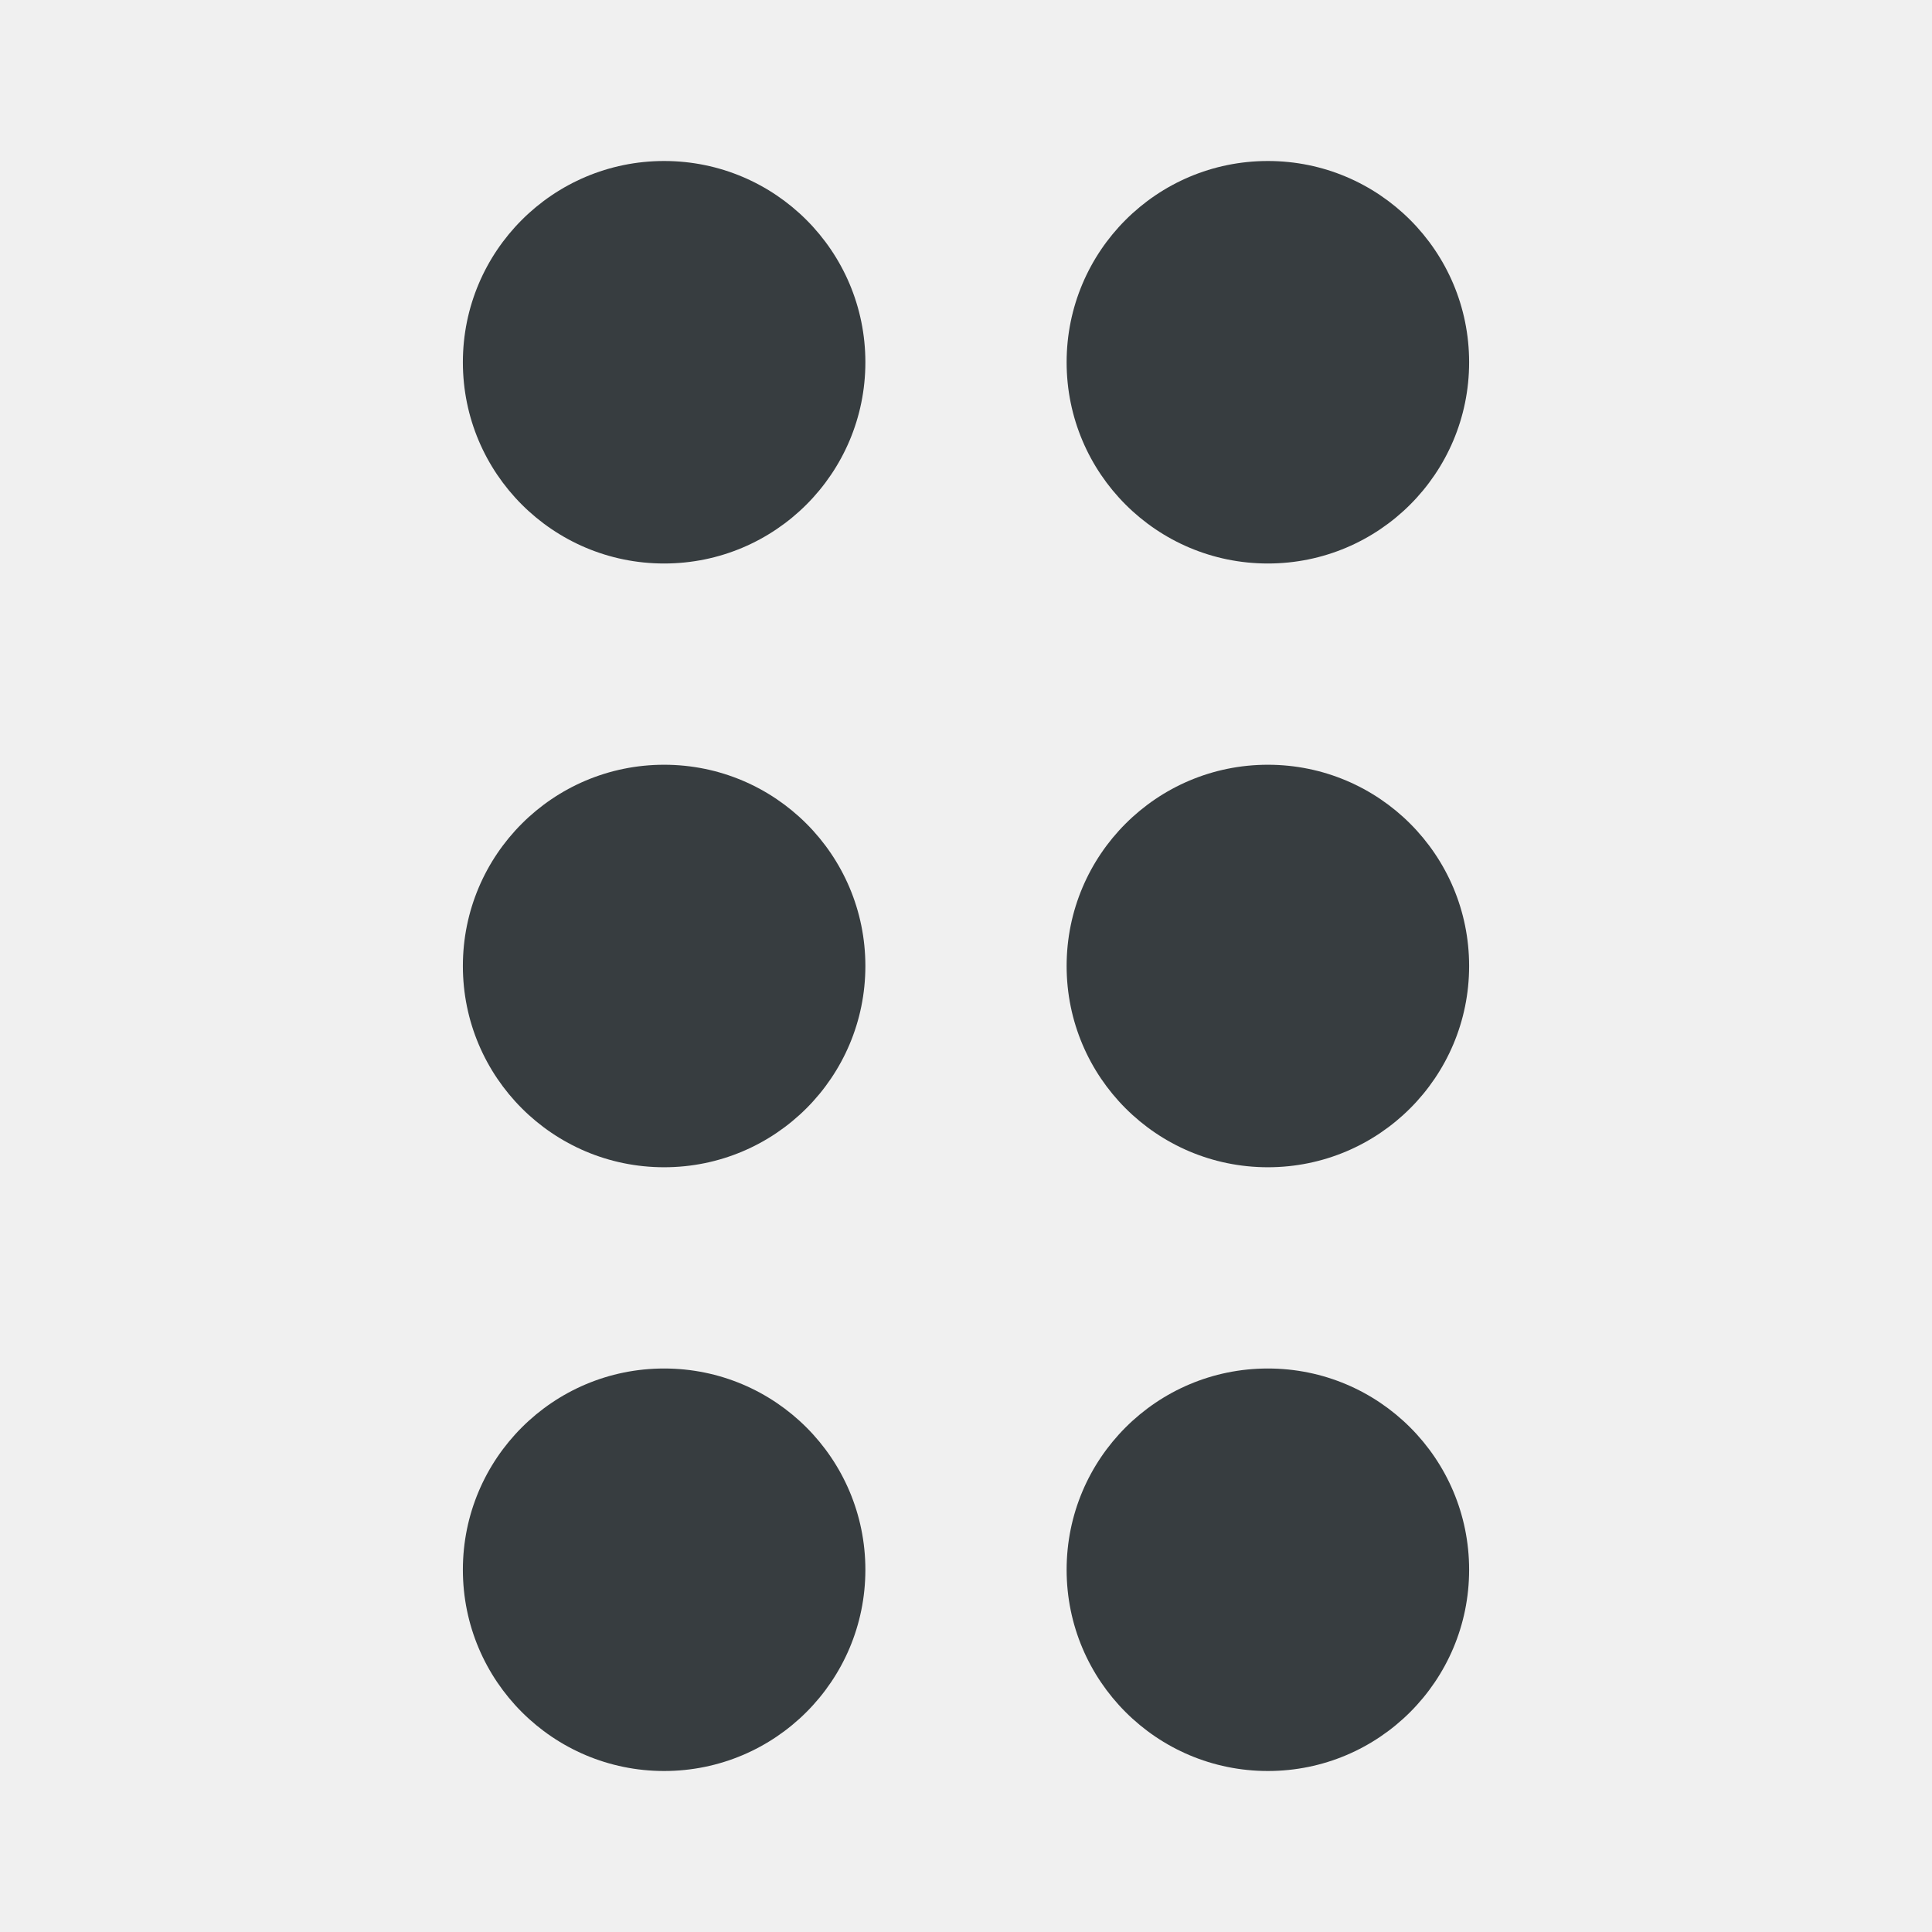
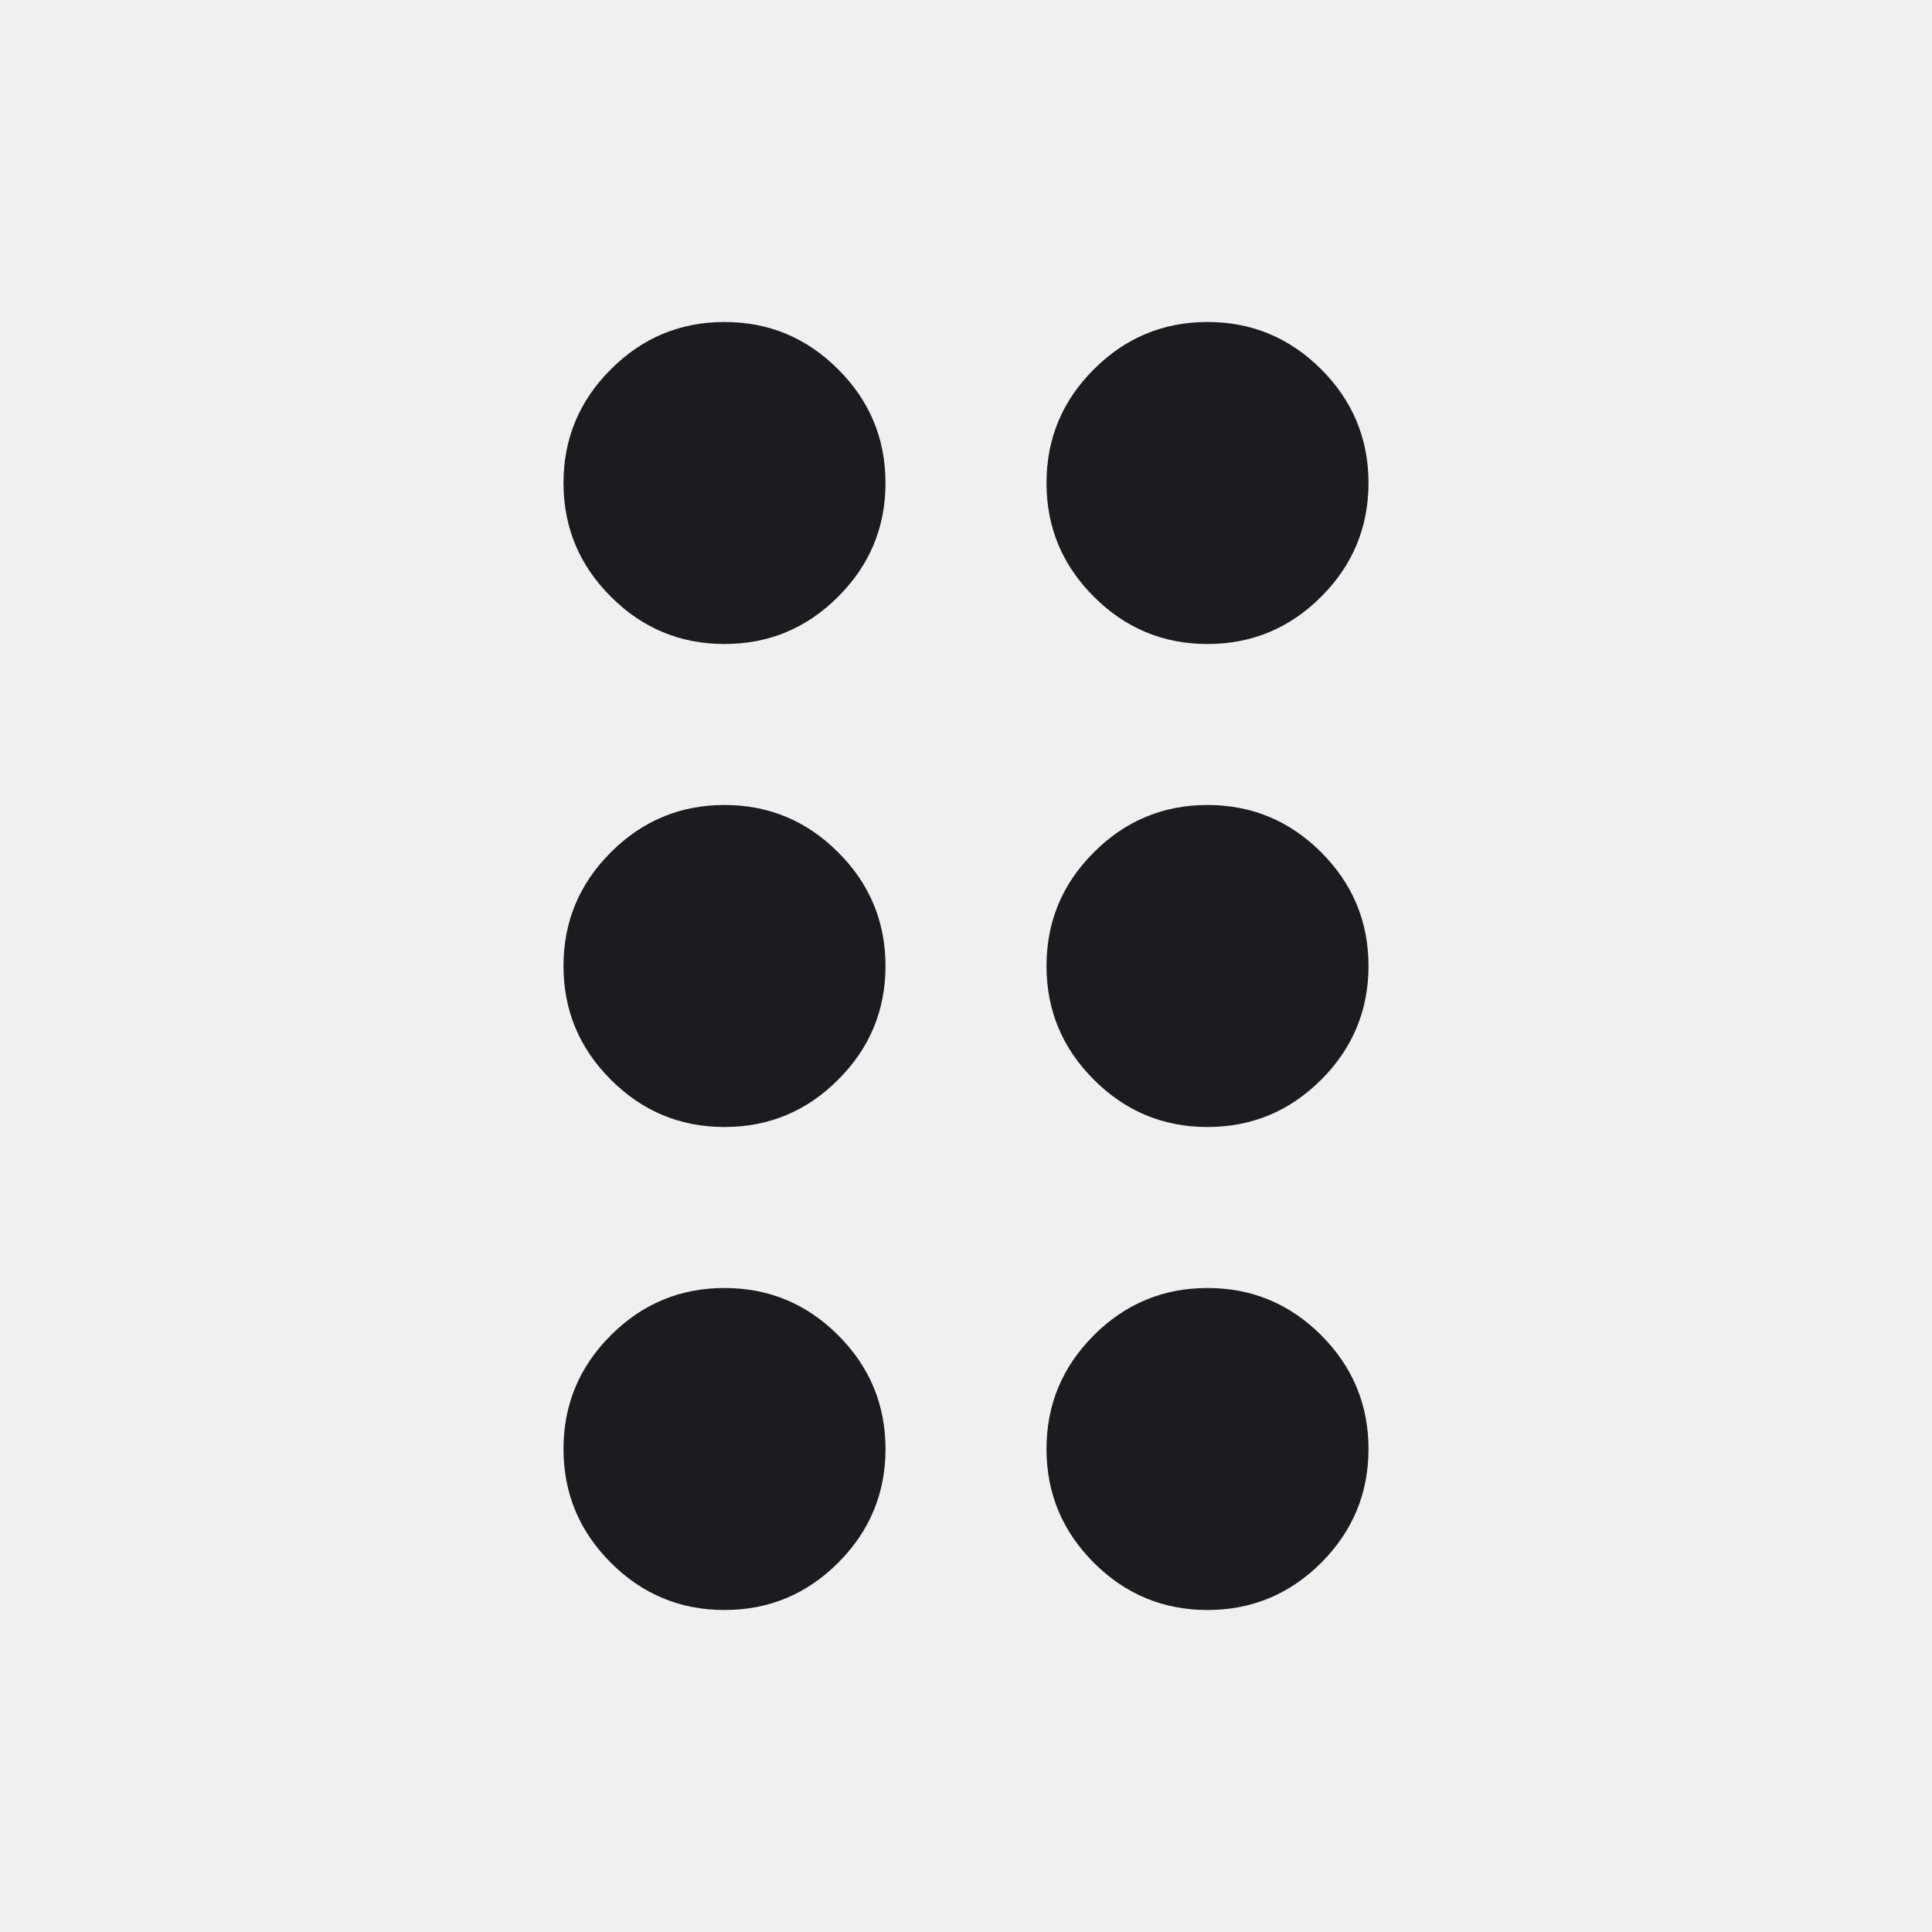
<svg xmlns="http://www.w3.org/2000/svg" width="24" height="24" viewBox="0 0 24 24" fill="none">
-   <path d="M10.75 4.5C10.75 5.881 9.631 7 8.25 7C6.869 7 5.75 5.881 5.75 4.5C5.75 3.119 6.869 2 8.25 2C9.631 2 10.75 3.119 10.75 4.5Z" fill="#373D40" />
-   <path d="M10.75 12C10.75 13.381 9.631 14.5 8.25 14.5C6.869 14.5 5.75 13.381 5.75 12C5.75 10.619 6.869 9.5 8.25 9.5C9.631 9.5 10.75 10.619 10.75 12Z" fill="#373D40" />
-   <path d="M10.75 19.5C10.75 20.881 9.631 22 8.25 22C6.869 22 5.75 20.881 5.75 19.5C5.75 18.119 6.869 17 8.25 17C9.631 17 10.75 18.119 10.75 19.5Z" fill="#373D40" />
-   <path d="M18.25 4.5C18.25 5.881 17.131 7 15.75 7C14.369 7 13.25 5.881 13.25 4.5C13.25 3.119 14.369 2 15.75 2C17.131 2 18.25 3.119 18.25 4.5Z" fill="#373D40" />
-   <path d="M18.25 12C18.25 13.381 17.131 14.5 15.75 14.5C14.369 14.5 13.25 13.381 13.25 12C13.25 10.619 14.369 9.5 15.75 9.5C17.131 9.5 18.25 10.619 18.25 12Z" fill="#373D40" />
-   <path d="M18.25 19.5C18.25 20.881 17.131 22 15.75 22C14.369 22 13.25 20.881 13.25 19.5C13.25 18.119 14.369 17 15.75 17C17.131 17 18.25 18.119 18.25 19.5Z" fill="#373D40" />
+   <g clip-path="url(#clip0_905_16433)">
+     <mask id="mask0_905_16433" style="mask-type:alpha" maskUnits="userSpaceOnUse" x="0" y="0" width="24" height="24">
+       <rect width="24" height="24" fill="#D9D9D9" />
+     </mask>
+     <g mask="url(#mask0_905_16433)">
+       <path d="M9 20C8.45 20 7.979 19.804 7.588 19.413C7.196 19.021 7 18.55 7 18C7 17.45 7.196 16.979 7.588 16.587C7.979 16.196 8.45 16 9 16C9.55 16 10.021 16.196 10.412 16.587C10.804 16.979 11 17.45 11 18C11 18.55 10.804 19.021 10.412 19.413C10.021 19.804 9.55 20 9 20ZM15 20C14.45 20 13.979 19.804 13.588 19.413C13.196 19.021 13 18.55 13 18C13 17.45 13.196 16.979 13.588 16.587C13.979 16.196 14.45 16 15 16C15.55 16 16.021 16.196 16.413 16.587C16.804 16.979 17 17.45 17 18C17 18.55 16.804 19.021 16.413 19.413C16.021 19.804 15.55 20 15 20ZM9 14C8.45 14 7.979 13.804 7.588 13.412C7.196 13.021 7 12.55 7 12C7 11.45 7.196 10.979 7.588 10.588C7.979 10.196 8.45 10 9 10C9.55 10 10.021 10.196 10.412 10.588C10.804 10.979 11 11.45 11 12C11 12.55 10.804 13.021 10.412 13.412C10.021 13.804 9.55 14 9 14ZM15 14C14.45 14 13.979 13.804 13.588 13.412C13.196 13.021 13 12.55 13 12C13 11.45 13.196 10.979 13.588 10.588C13.979 10.196 14.45 10 15 10C15.55 10 16.021 10.196 16.413 10.588C16.804 10.979 17 11.45 17 12C17 12.55 16.804 13.021 16.413 13.412C16.021 13.804 15.55 14 15 14ZM9 8C8.45 8 7.979 7.804 7.588 7.412C7.196 7.021 7 6.55 7 6C7 5.45 7.196 4.979 7.588 4.588C7.979 4.196 8.45 4 9 4C9.55 4 10.021 4.196 10.412 4.588C10.804 4.979 11 5.45 11 6C11 6.55 10.804 7.021 10.412 7.412C10.021 7.804 9.55 8 9 8ZM15 8C14.45 8 13.979 7.804 13.588 7.412C13.196 7.021 13 6.55 13 6C13 5.45 13.196 4.979 13.588 4.588C13.979 4.196 14.45 4 15 4C15.55 4 16.021 4.196 16.413 4.588C16.804 4.979 17 5.45 17 6C17 6.55 16.804 7.021 16.413 7.412C16.021 7.804 15.55 8 15 8Z" fill="#1C1B1F" />
+     </g>
+   </g>
+   <defs>
+     <clipPath id="clip0_905_16433">
+       <rect width="24" height="24" fill="white" />
+     </clipPath>
+   </defs>
</svg>
